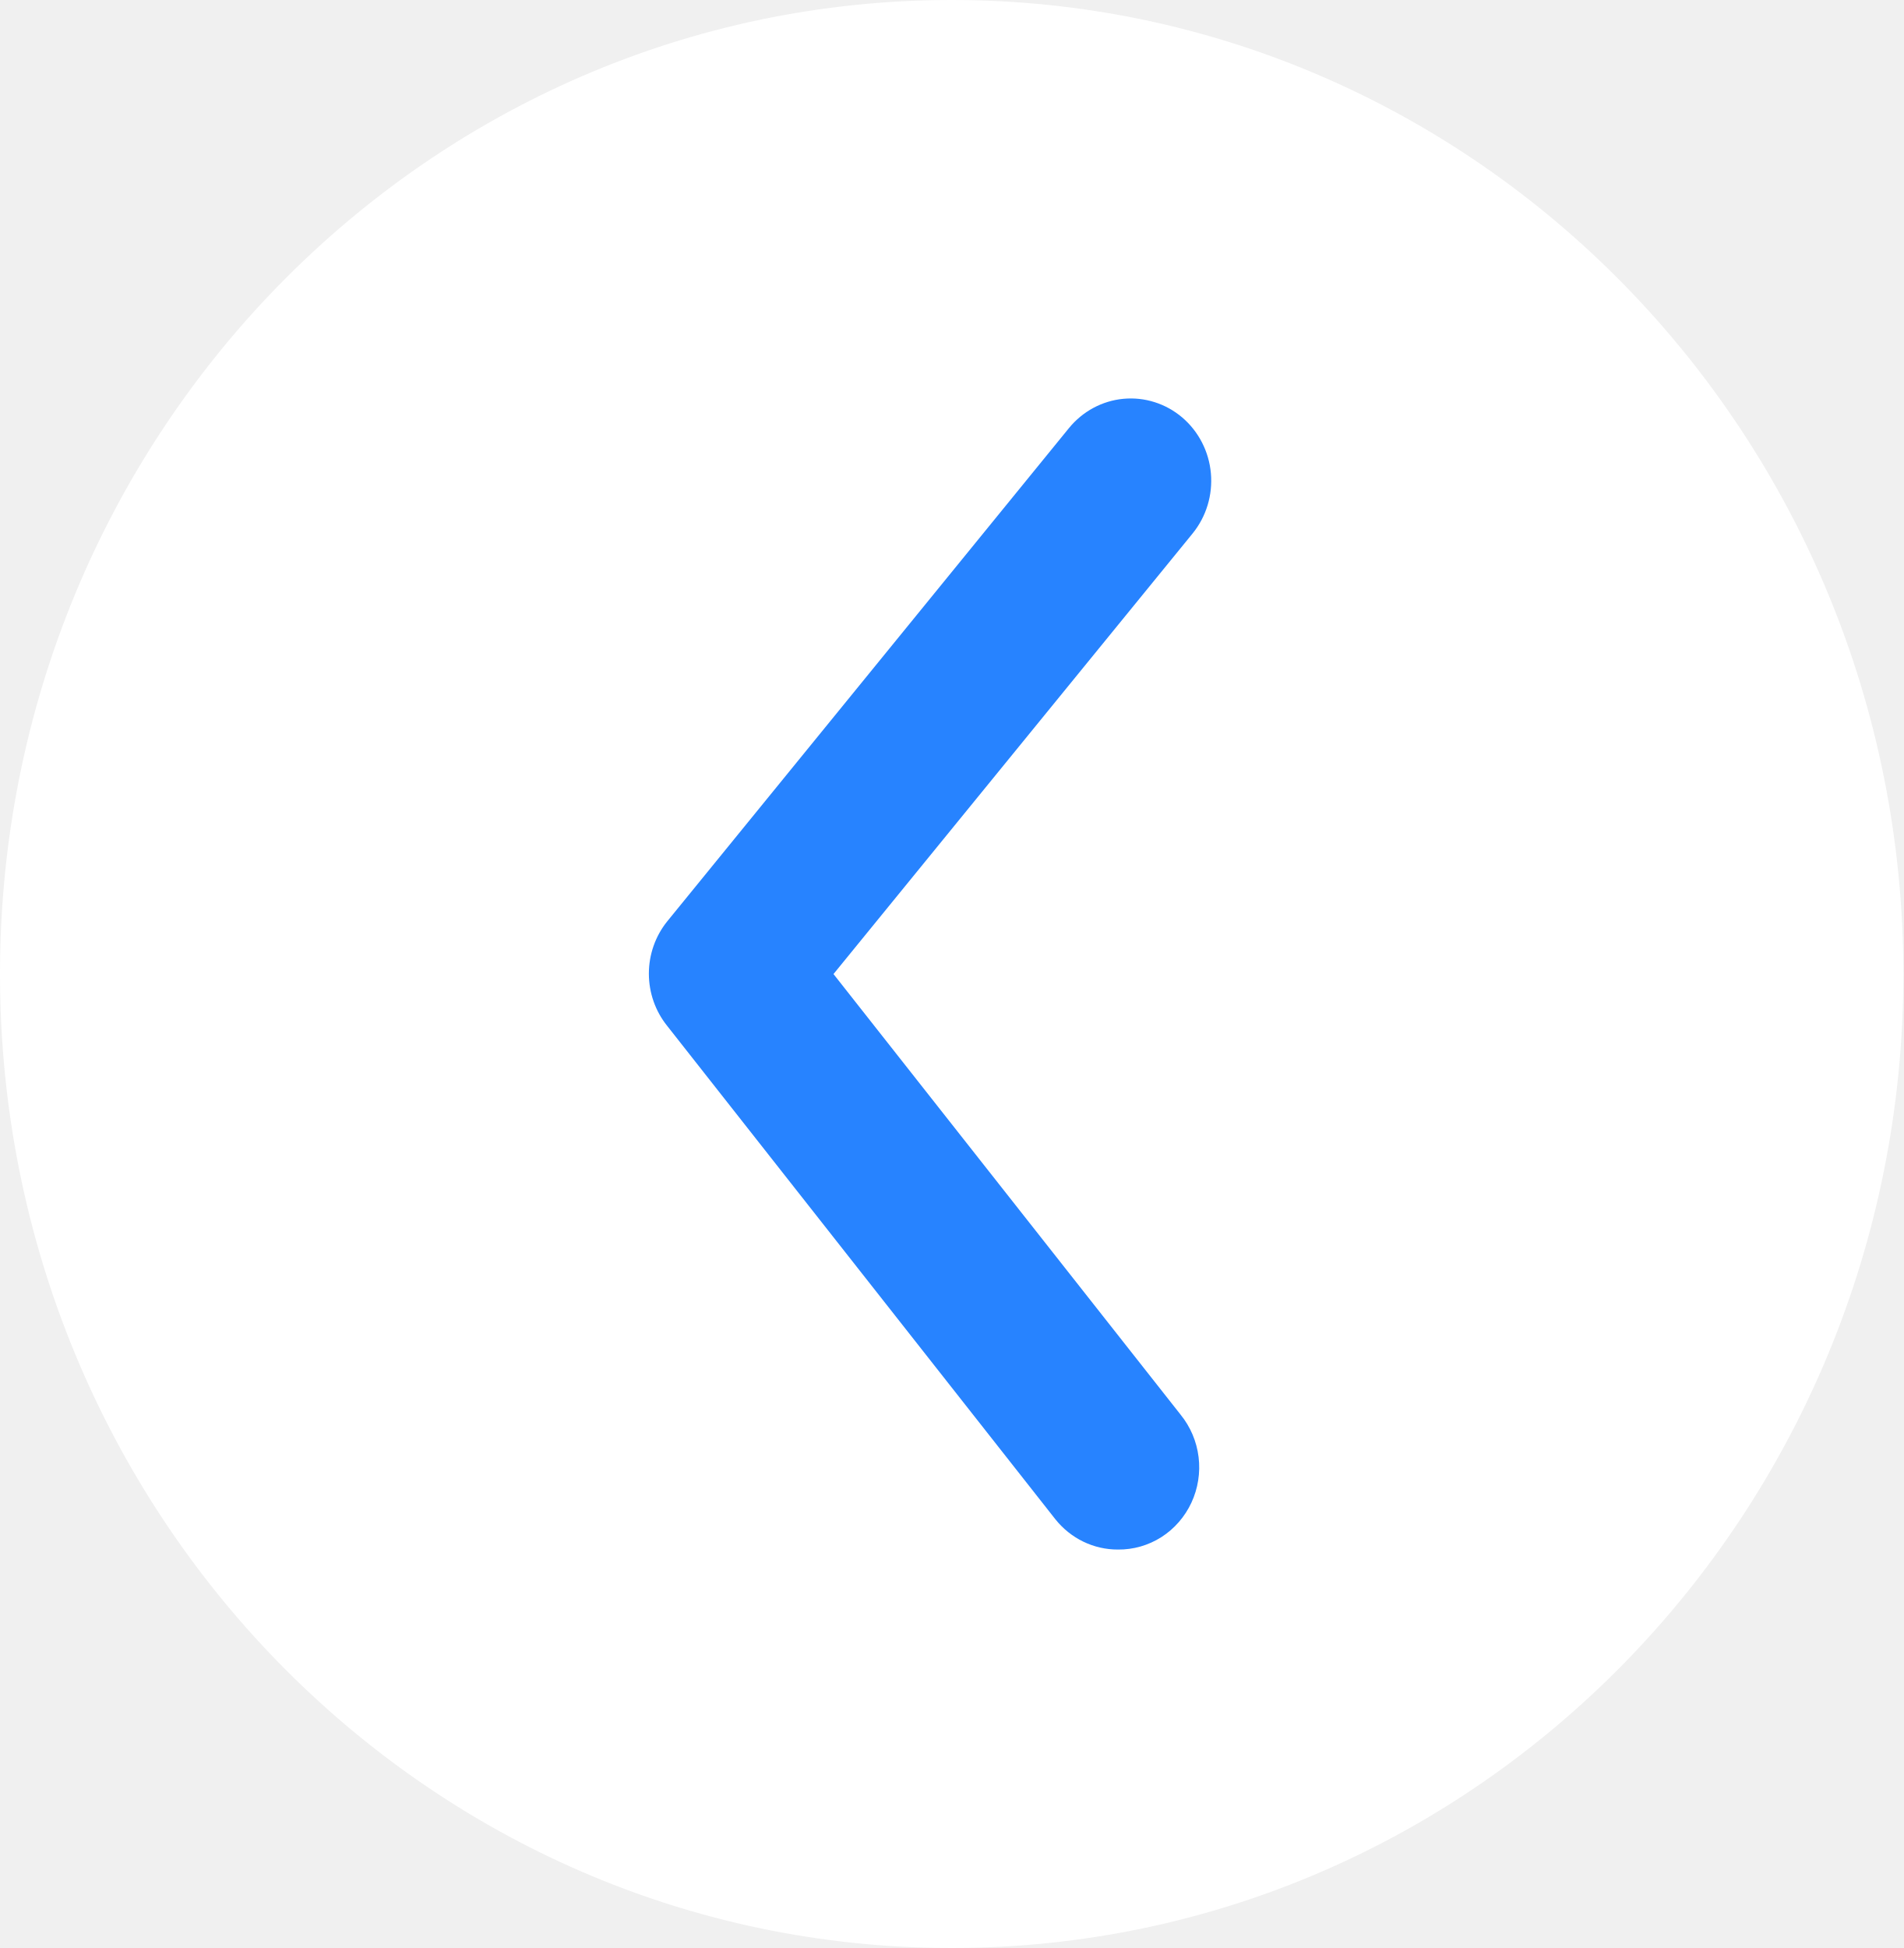
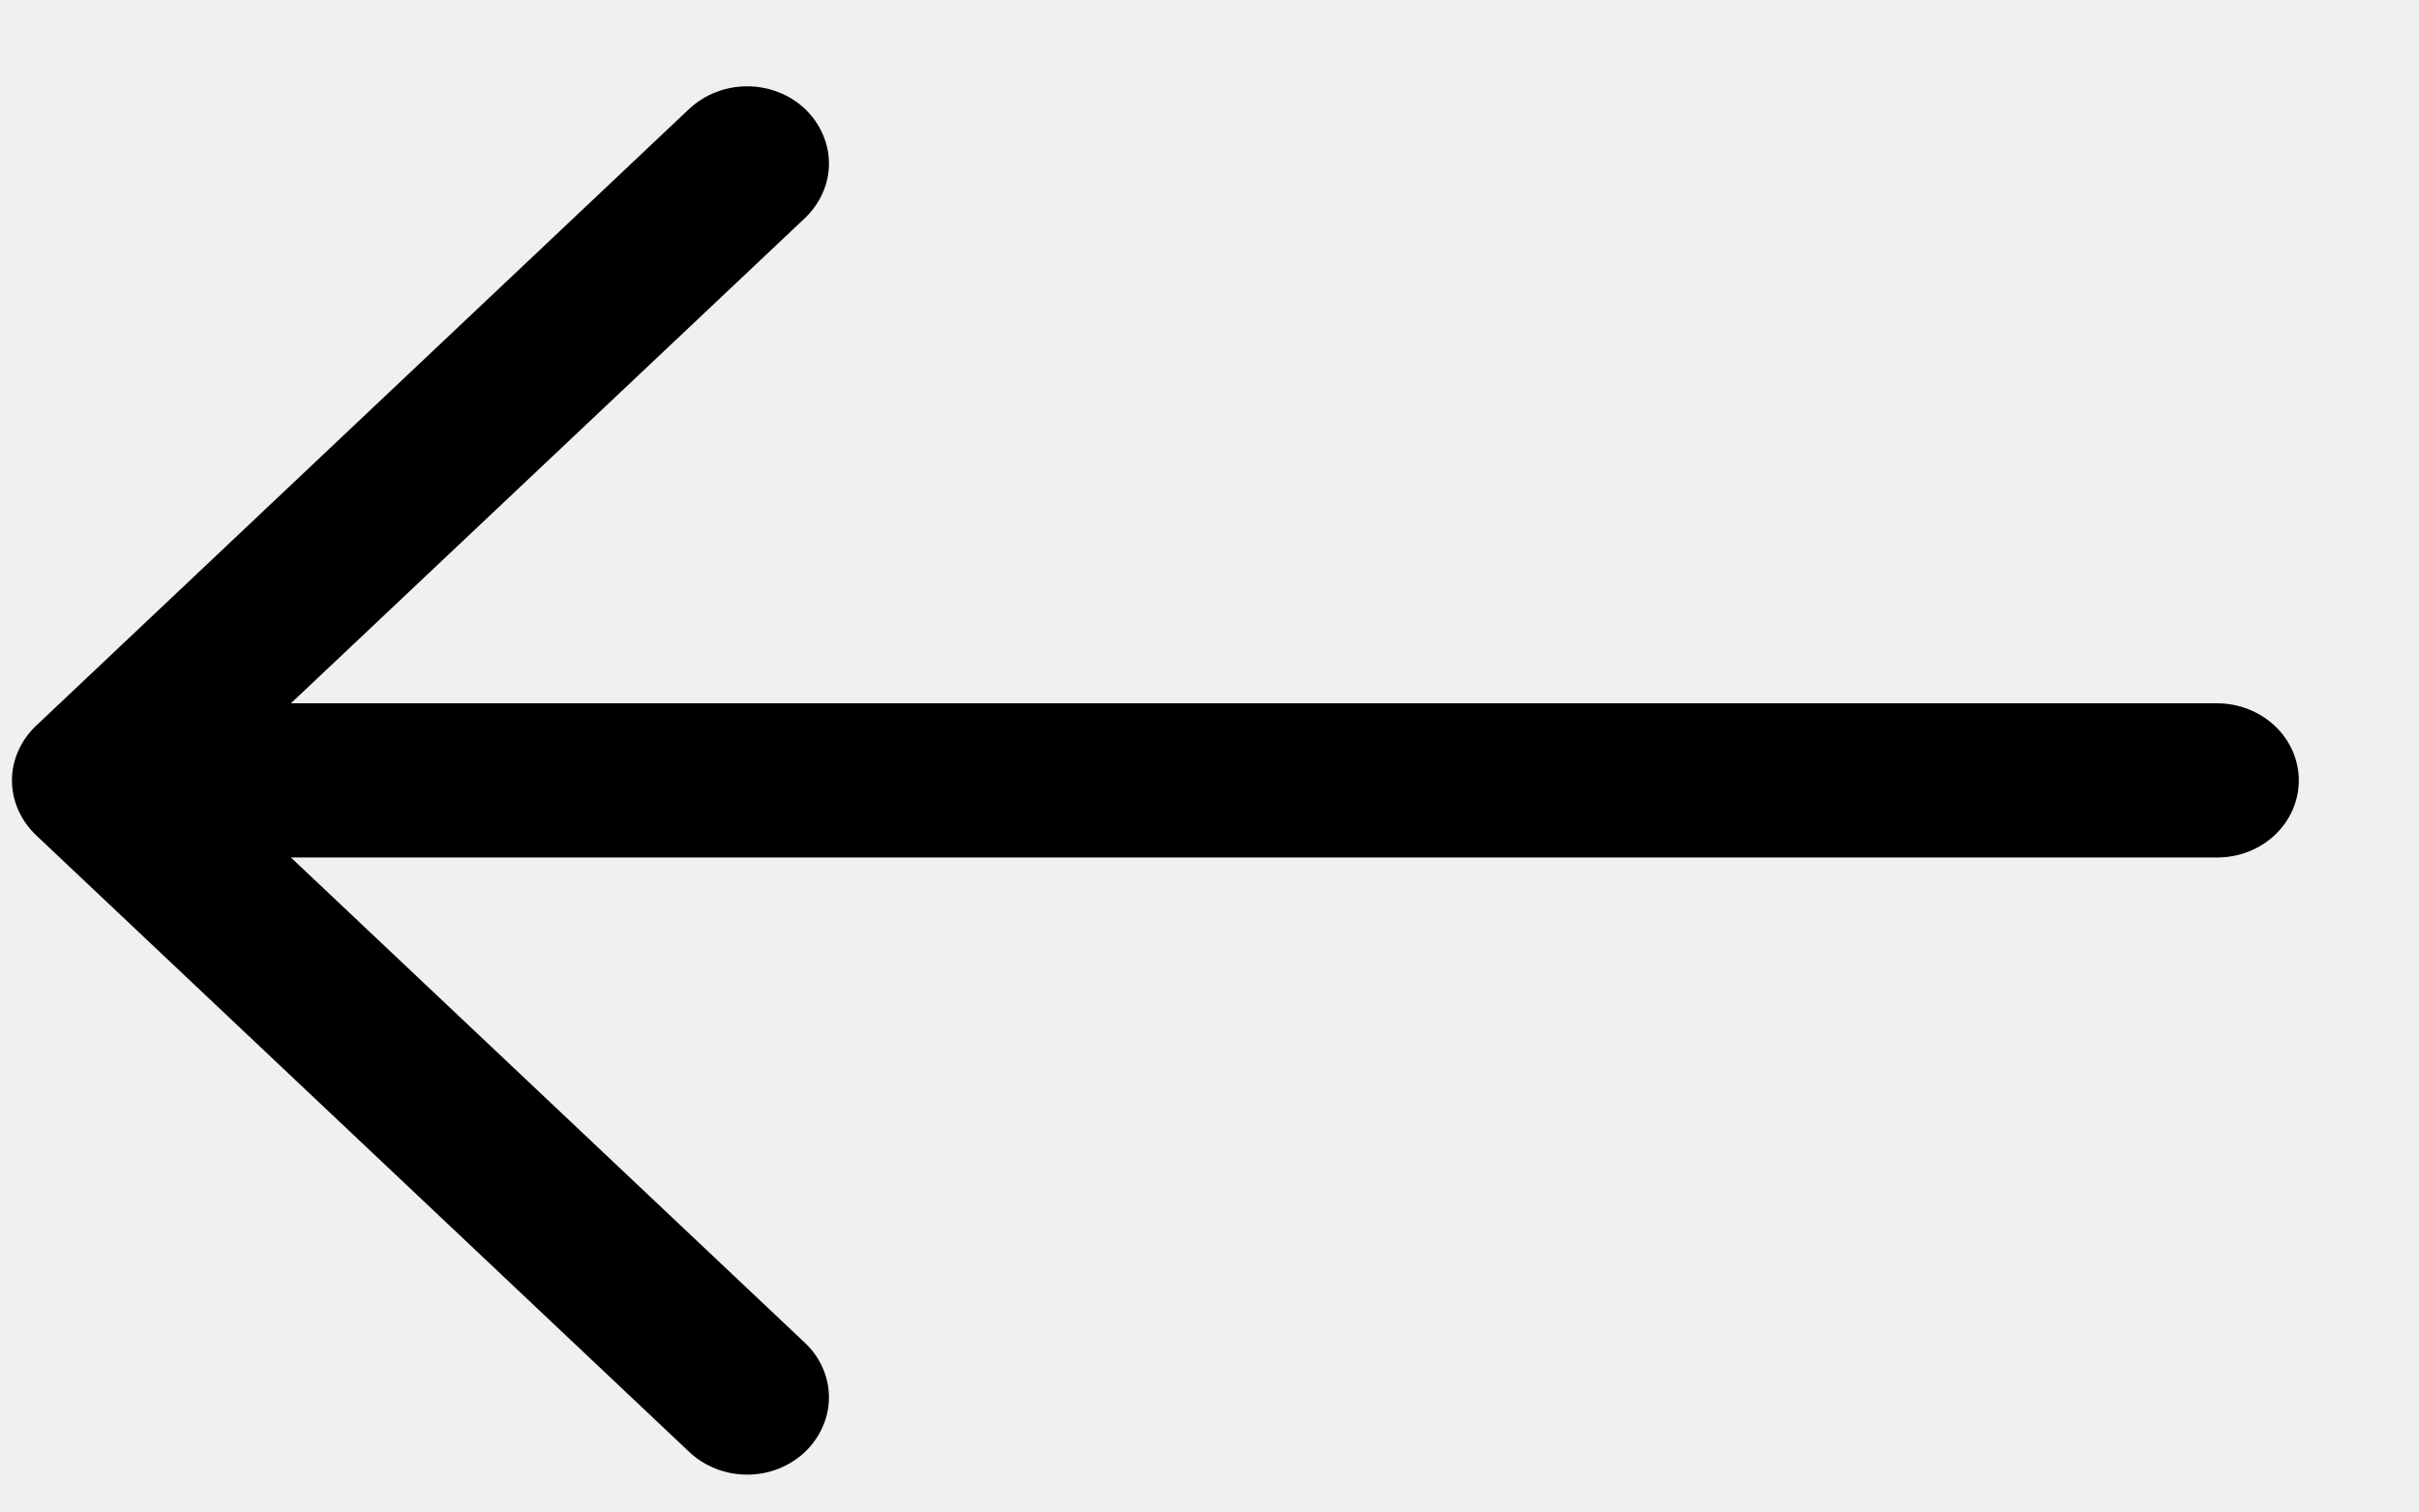
- <svg xmlns="http://www.w3.org/2000/svg" width="43" height="44" viewBox="0 0 43 44" fill="none">
-   <ellipse cx="21.5" cy="22" rx="21.5" ry="22" fill="white" />
-   <path d="M25.256 35C24.985 35.001 24.717 34.94 24.472 34.821C24.227 34.702 24.011 34.528 23.84 34.313L15.072 23.171C14.805 22.839 14.659 22.422 14.659 21.992C14.659 21.562 14.805 21.145 15.072 20.813L24.148 9.671C24.457 9.292 24.899 9.053 25.379 9.008C25.859 8.963 26.337 9.114 26.708 9.429C27.079 9.745 27.312 10.198 27.356 10.689C27.4 11.18 27.252 11.668 26.944 12.048L18.83 22.001L26.672 31.954C26.894 32.227 27.035 32.559 27.078 32.911C27.121 33.263 27.065 33.62 26.916 33.941C26.767 34.261 26.532 34.531 26.238 34.719C25.943 34.907 25.602 35.004 25.256 35Z" fill="#2783FF" />
+ <svg xmlns="http://www.w3.org/2000/svg" width="16" height="10" viewBox="0 0 16 10" fill="none">
+   <path fill-rule="evenodd" clip-rule="evenodd" d="M15.205 5.163C15.205 5.028 15.148 4.898 15.047 4.803C14.945 4.707 14.808 4.653 14.665 4.653H1.924L5.324 1.443C5.374 1.395 5.414 1.339 5.441 1.277C5.469 1.215 5.483 1.149 5.483 1.082C5.483 1.015 5.469 0.948 5.441 0.886C5.414 0.824 5.374 0.768 5.324 0.72C5.274 0.673 5.214 0.635 5.149 0.61C5.083 0.584 5.013 0.571 4.942 0.571C4.871 0.571 4.8 0.584 4.735 0.61C4.669 0.635 4.61 0.673 4.559 0.72L0.238 4.802C0.188 4.849 0.148 4.906 0.121 4.968C0.093 5.03 0.079 5.096 0.079 5.163C0.079 5.23 0.093 5.297 0.121 5.359C0.148 5.421 0.188 5.477 0.238 5.525L4.559 9.606C4.61 9.654 4.669 9.691 4.735 9.717C4.8 9.743 4.871 9.756 4.942 9.756C5.013 9.756 5.083 9.743 5.149 9.717C5.214 9.691 5.274 9.654 5.324 9.606C5.374 9.559 5.414 9.502 5.441 9.44C5.469 9.378 5.483 9.312 5.483 9.245C5.483 9.178 5.469 9.111 5.441 9.049C5.414 8.987 5.374 8.931 5.324 8.884L1.924 5.673H14.665C14.808 5.673 14.945 5.62 15.047 5.524C15.148 5.428 15.205 5.299 15.205 5.163Z" fill="black" />
</svg>
